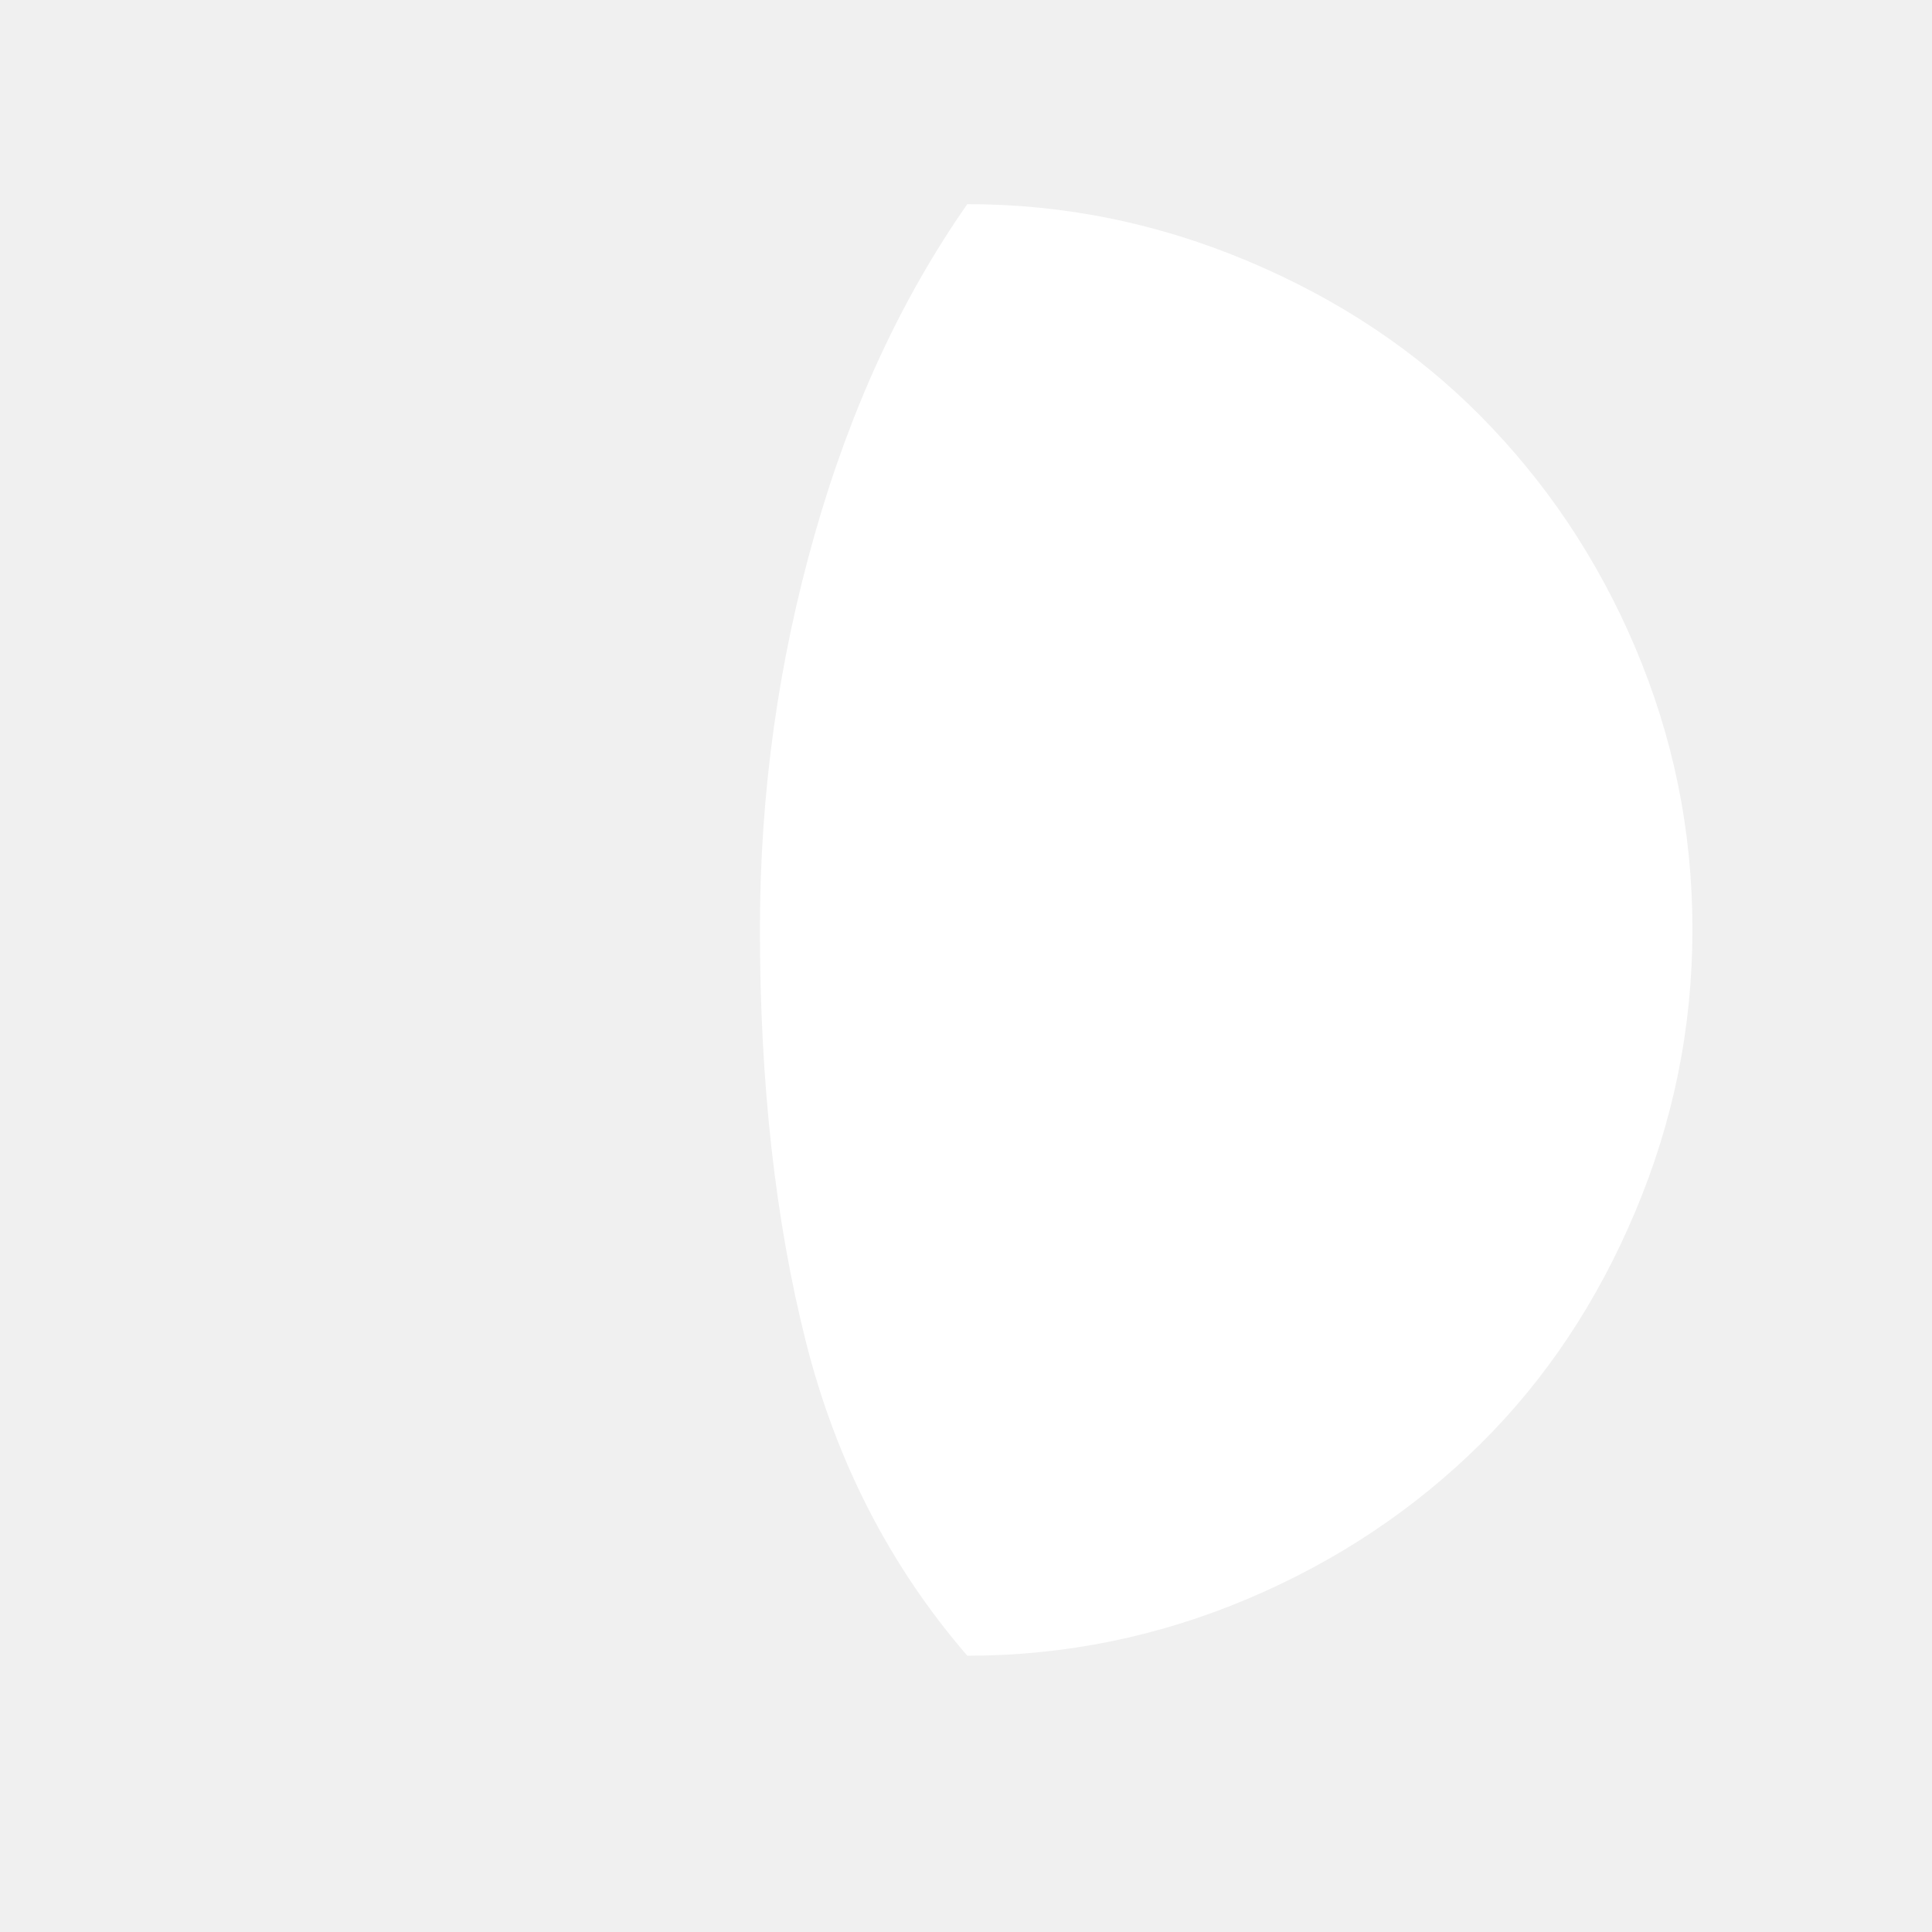
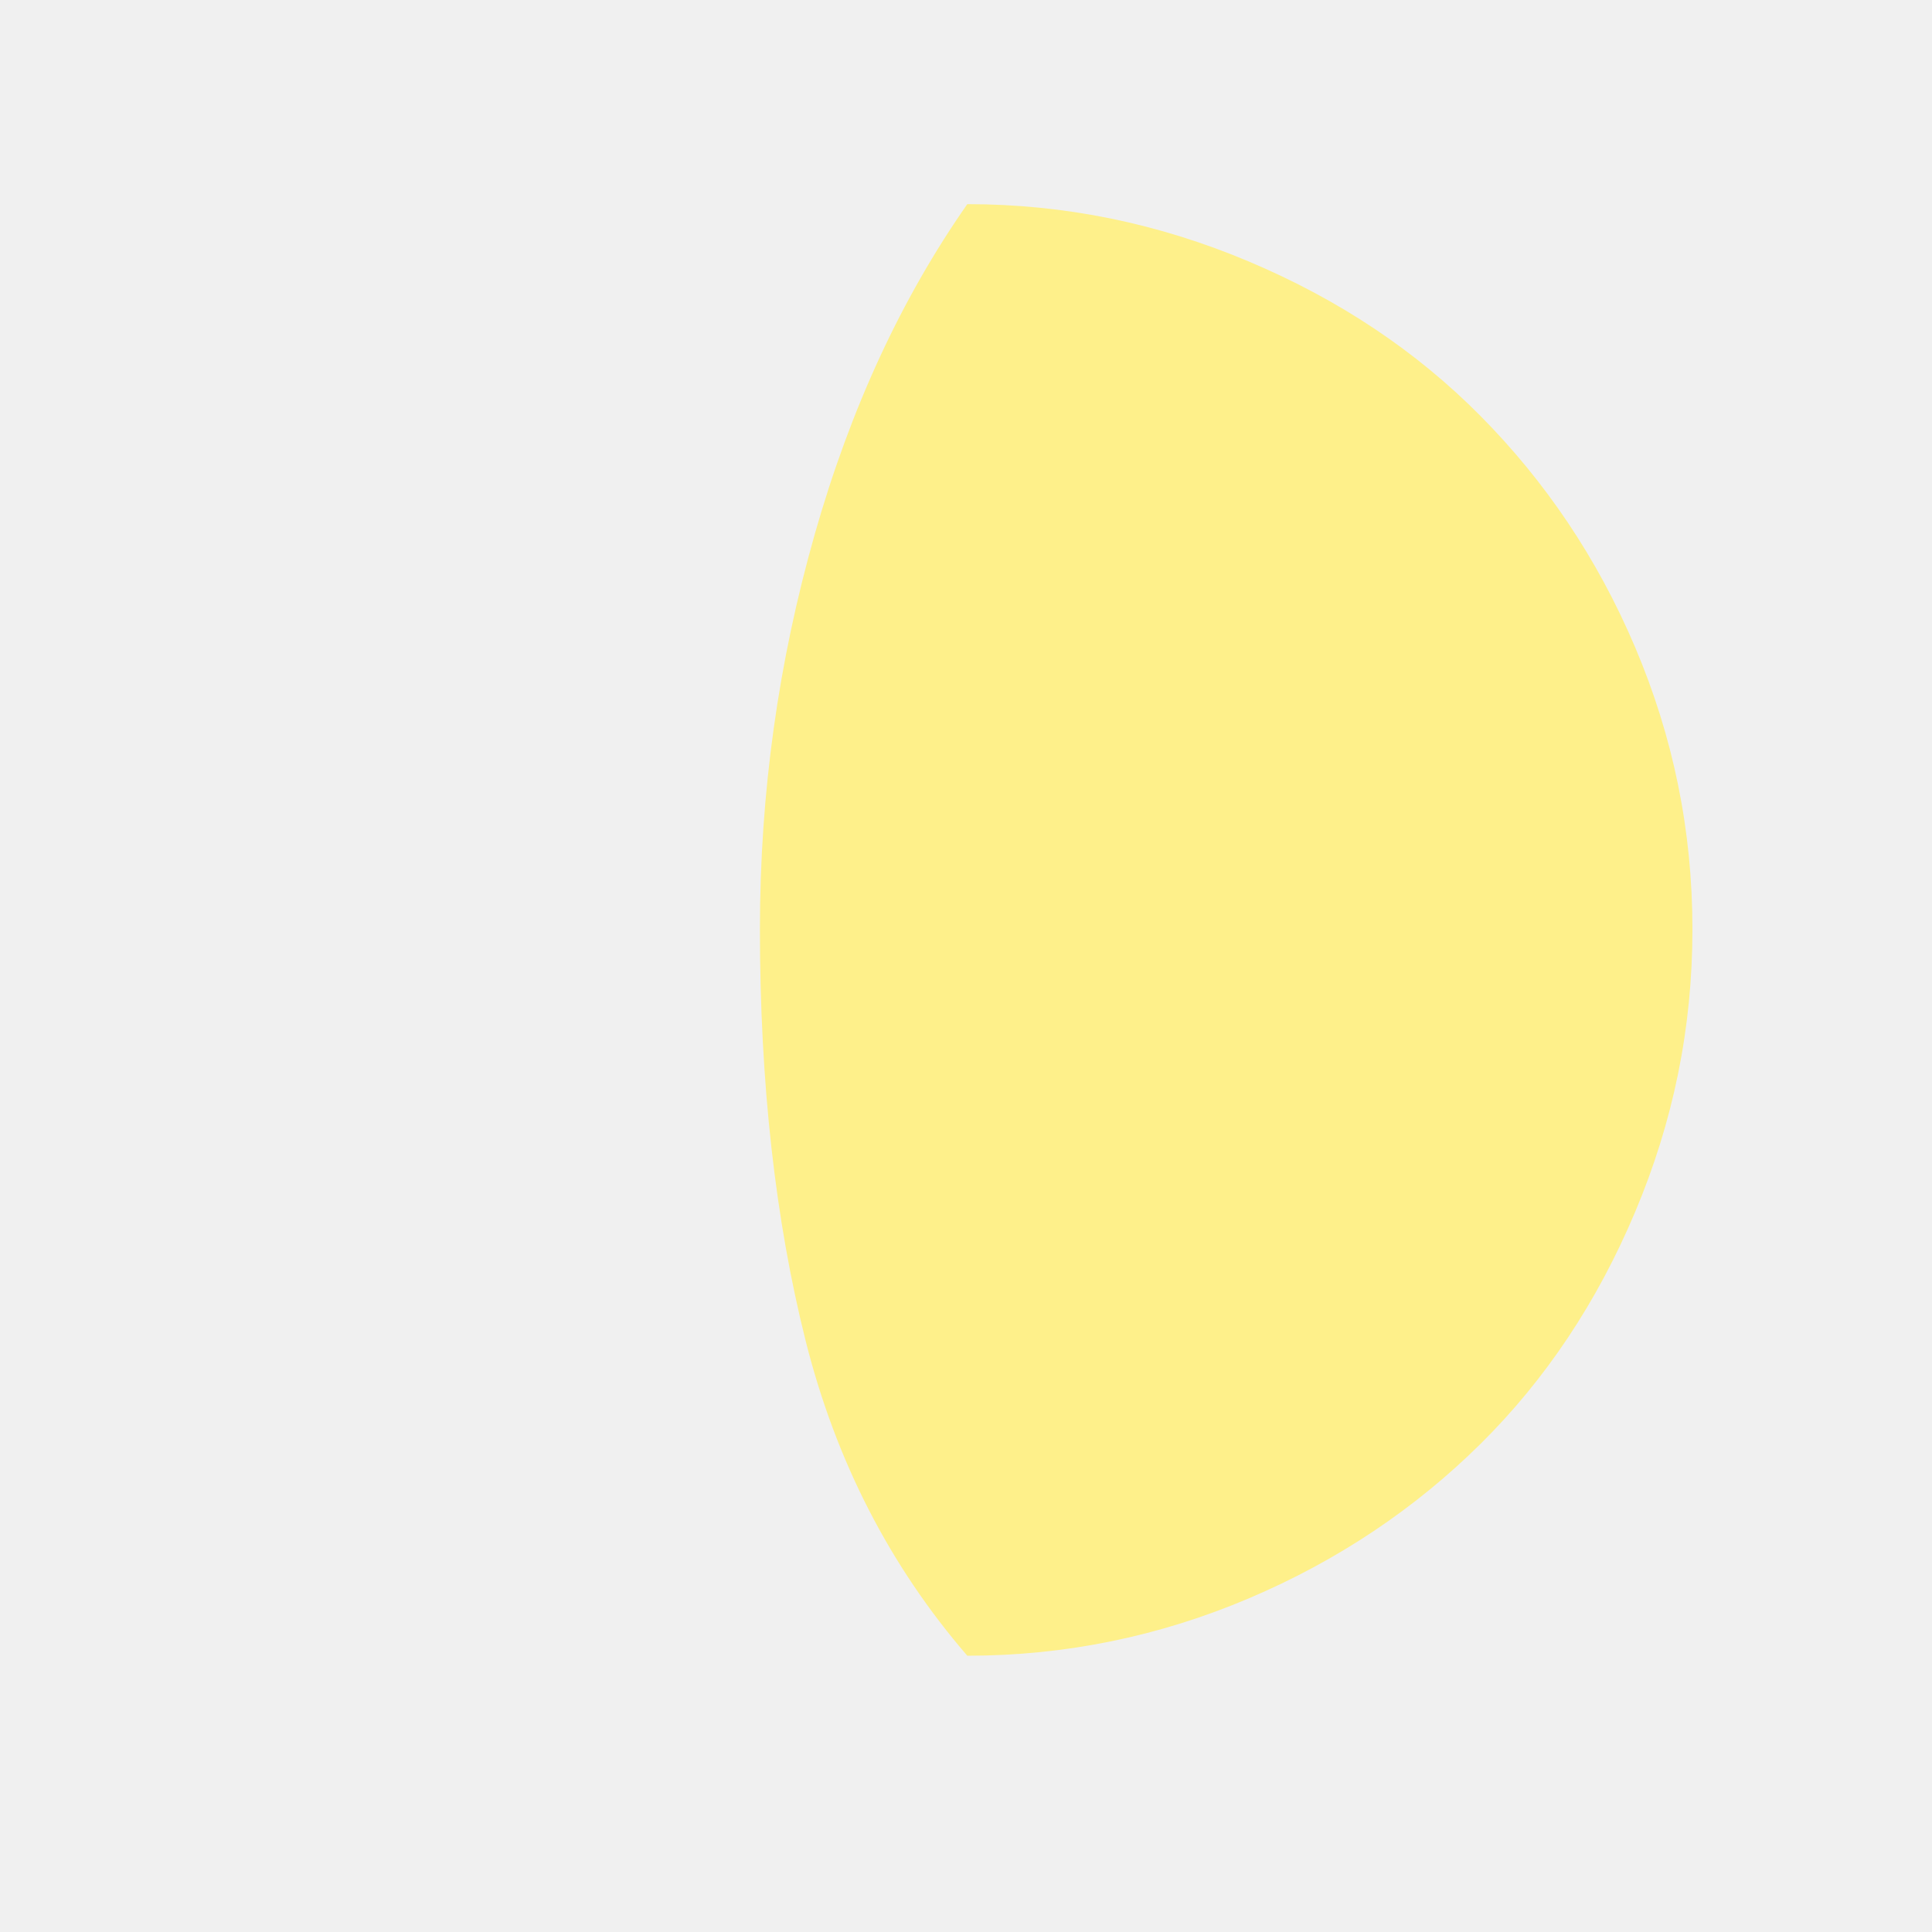
<svg xmlns="http://www.w3.org/2000/svg" width="46" height="46" version="1.1" id="Layer_1" x="0px" y="0px" viewBox="0 0 30 30" style="enable-background:new 0 0 30 30;" xml:space="preserve">
-   <path fill="white" d="M11.8,14.43c0,2.39,0.24,4.52,0.71,6.39s1.31,3.5,2.51,4.89c1.52,0,2.98-0.3,4.37-0.89s2.59-1.4,3.6-2.4s1.81-2.2,2.4-3.6  s0.89-2.85,0.89-4.39s-0.3-2.99-0.89-4.38s-1.4-2.58-2.4-3.59s-2.2-1.81-3.6-2.4s-2.85-0.89-4.37-0.89  c-1.02,1.46-1.81,3.16-2.37,5.13S11.8,12.3,11.8,14.43z" />
+   <path fill="#FEF08A" d="M11.8,14.43c0,2.39,0.24,4.52,0.71,6.39s1.31,3.5,2.51,4.89c1.52,0,2.98-0.3,4.37-0.89s2.59-1.4,3.6-2.4s1.81-2.2,2.4-3.6  s0.89-2.85,0.89-4.39s-0.3-2.99-0.89-4.38s-1.4-2.58-2.4-3.59s-2.2-1.81-3.6-2.4s-2.85-0.89-4.37-0.89  c-1.02,1.46-1.81,3.16-2.37,5.13S11.8,12.3,11.8,14.43z" />
</svg>
